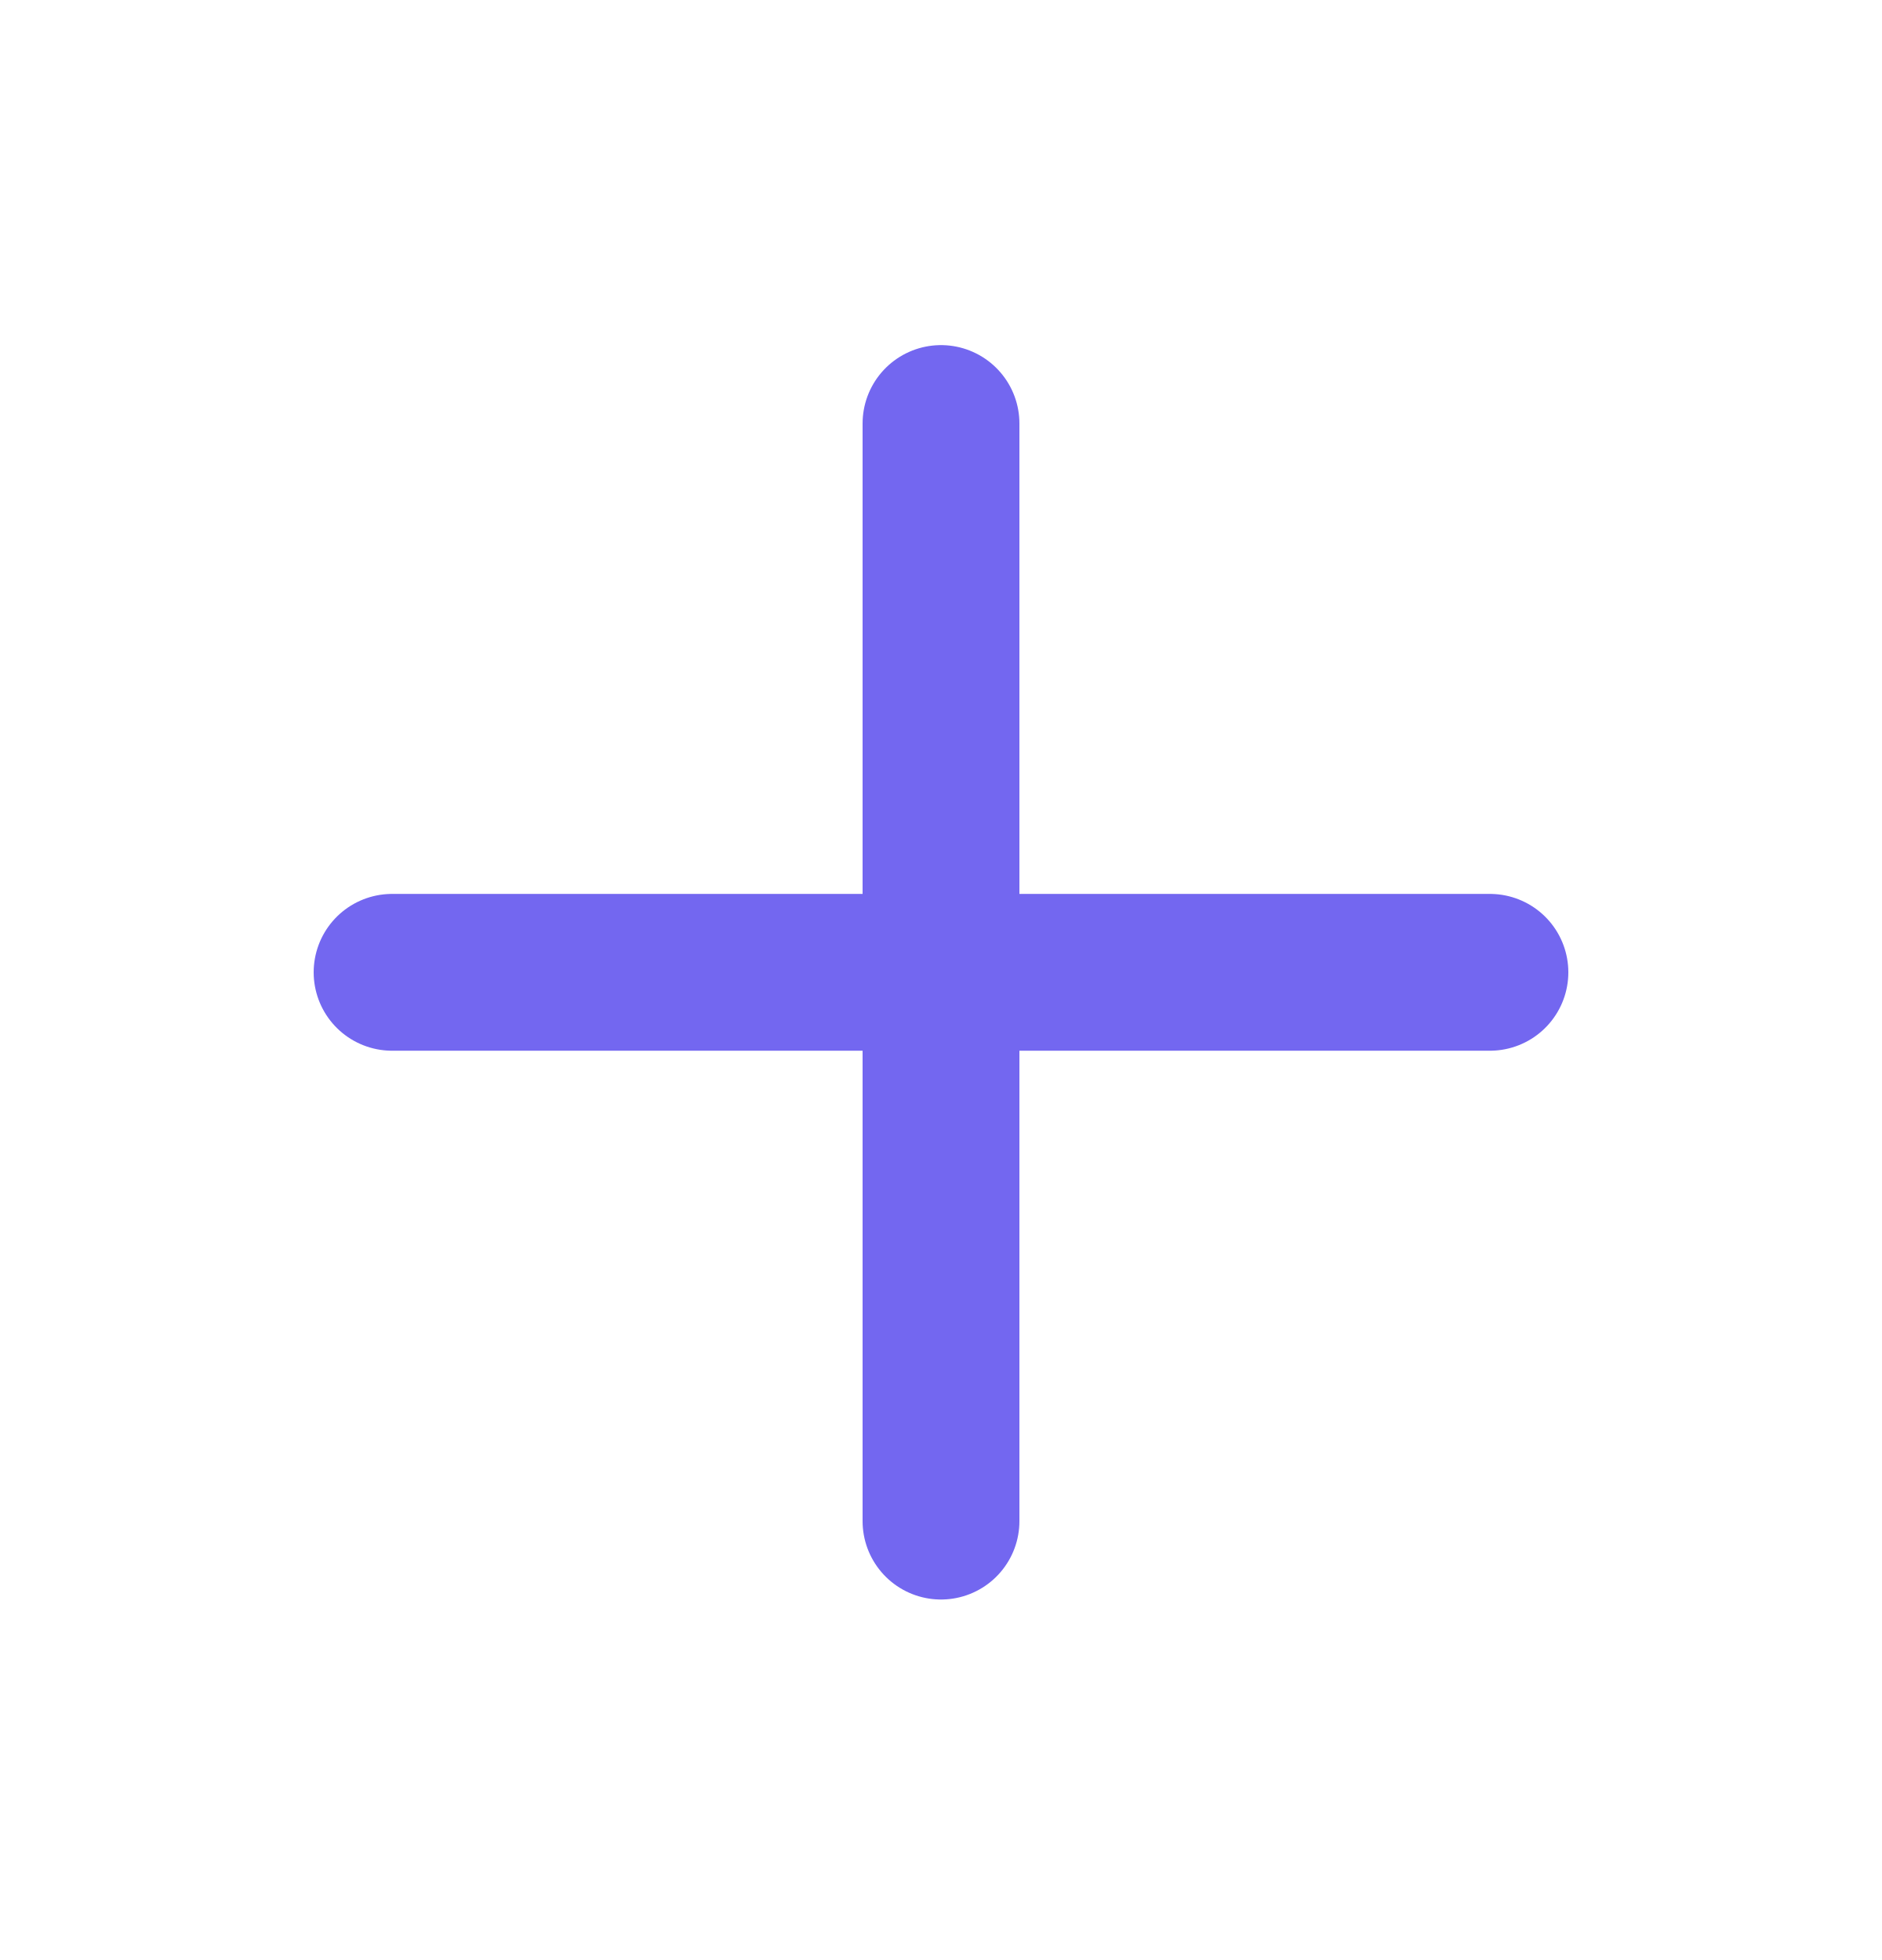
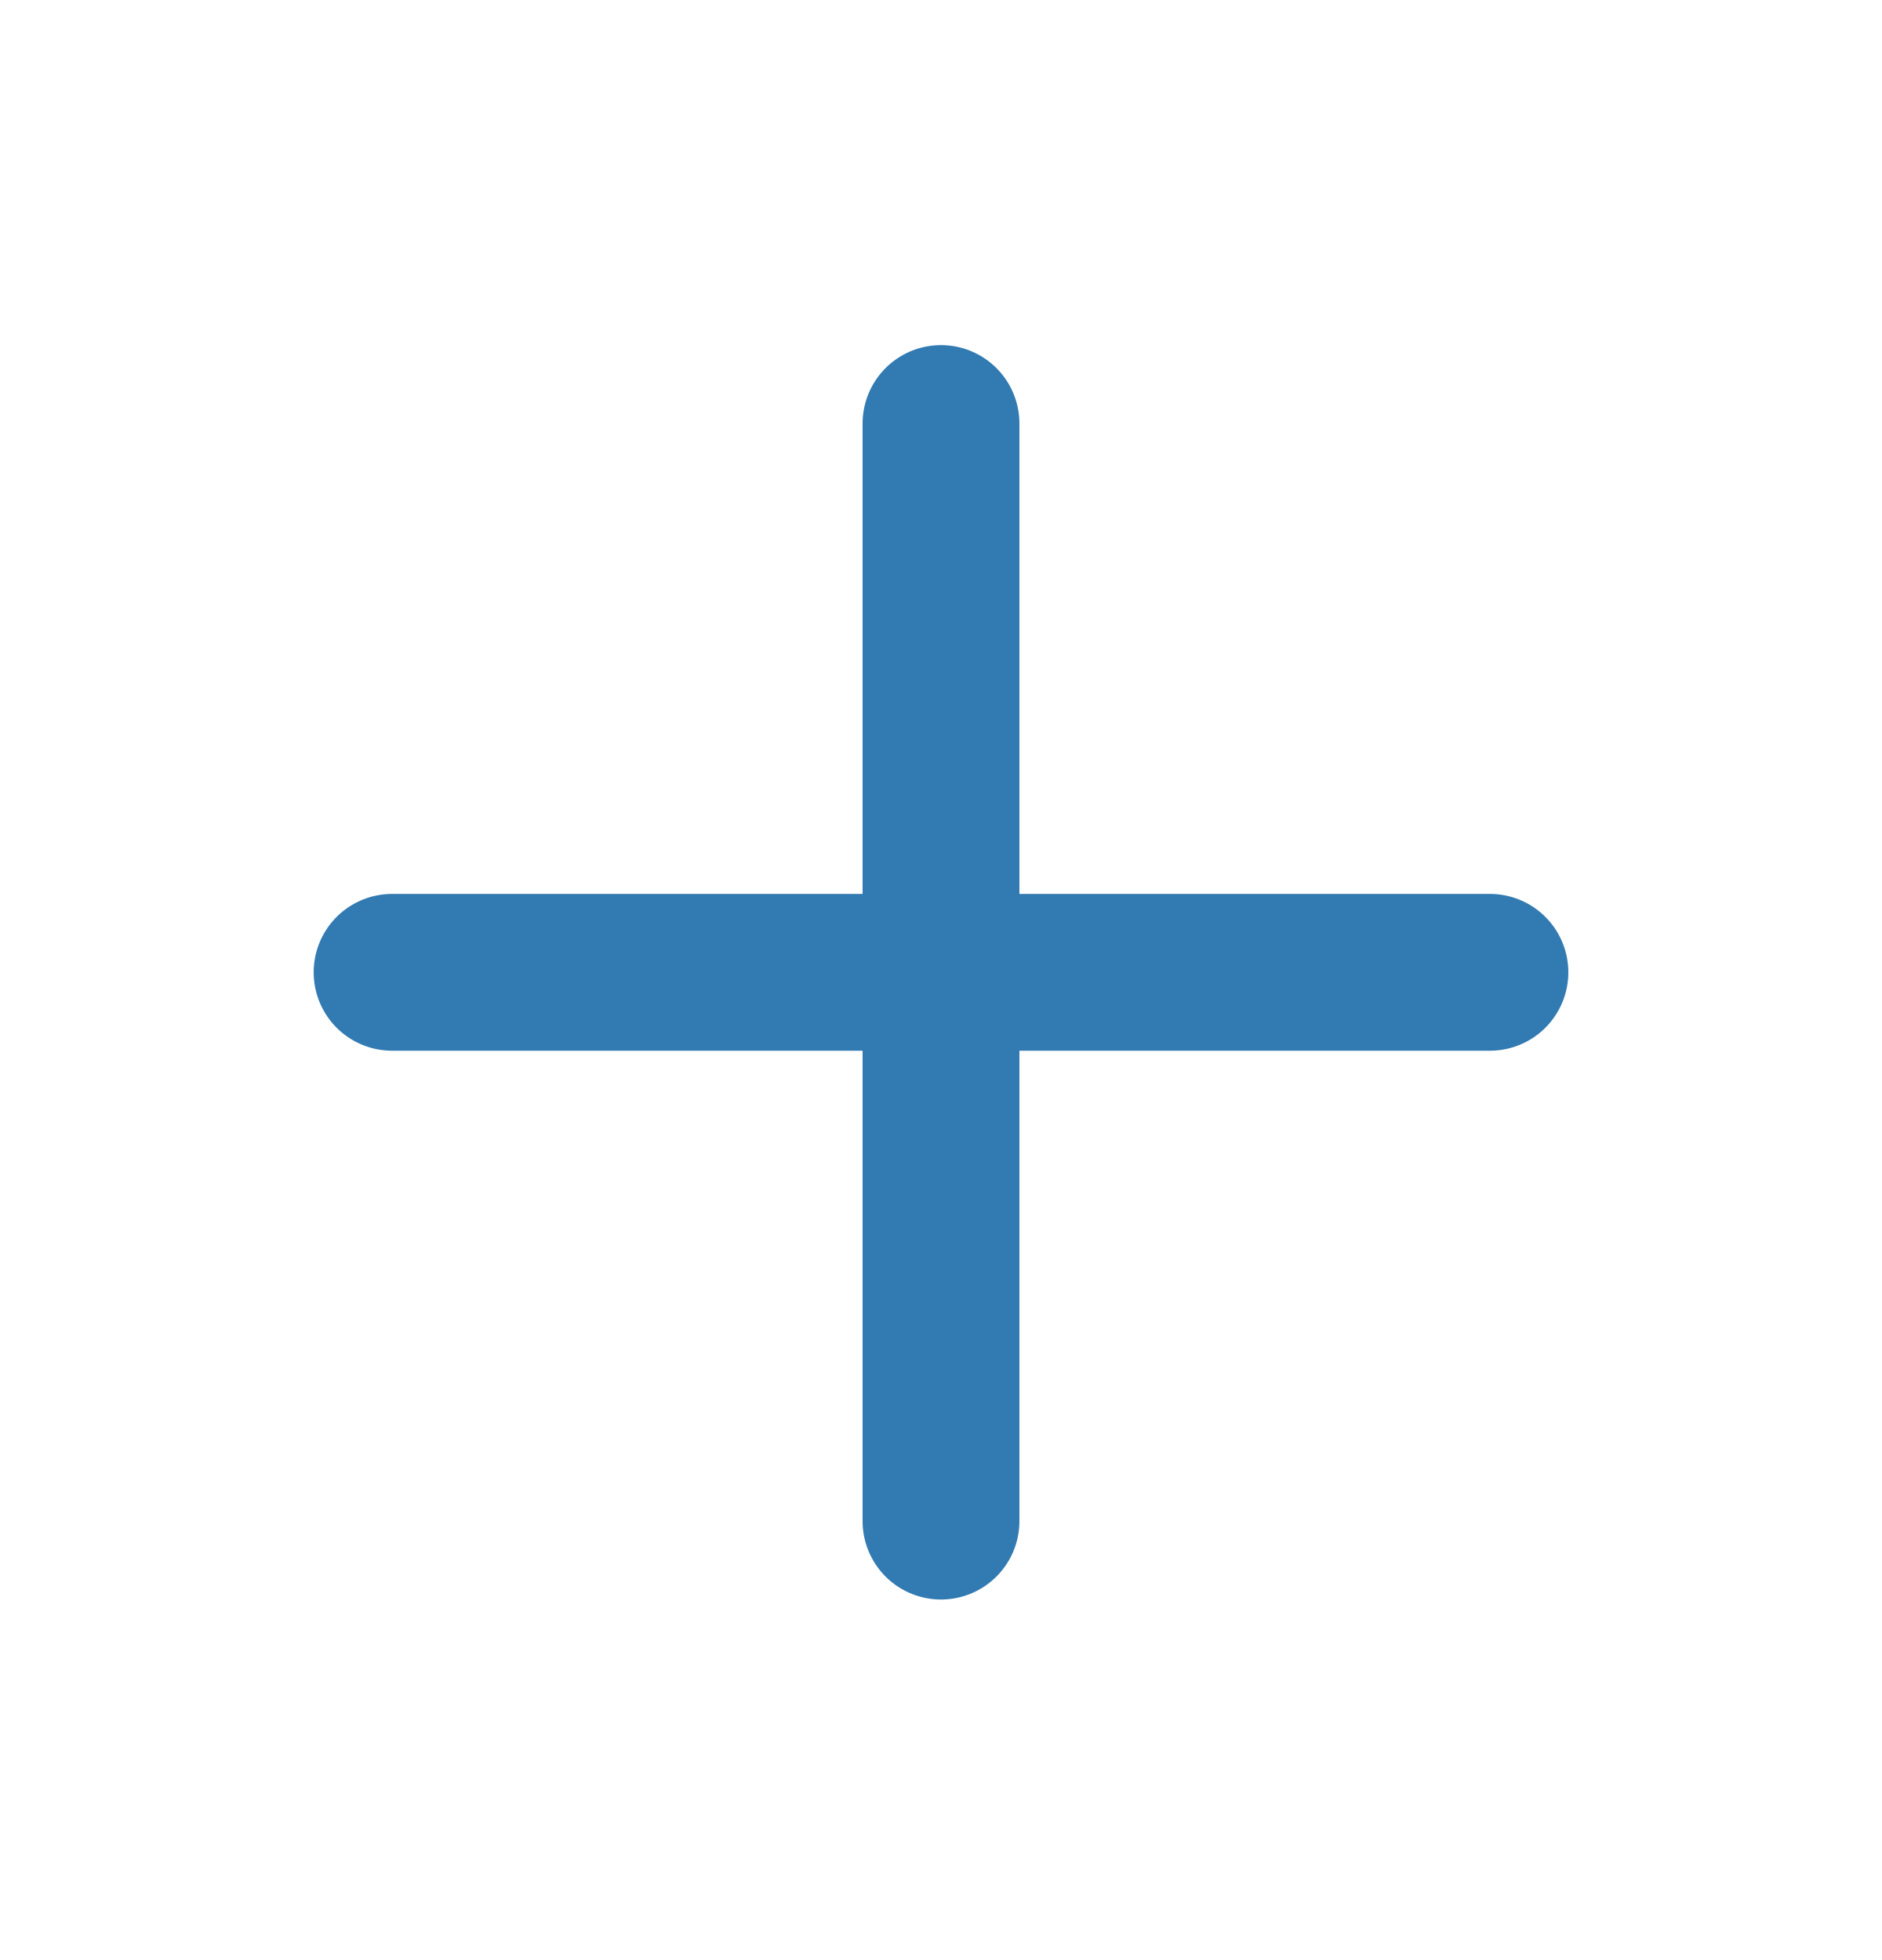
<svg xmlns="http://www.w3.org/2000/svg" width="24" height="25" viewBox="0 0 24 25" fill="none">
-   <path d="M12 5.402V19.402" stroke="#7367F0" stroke-width="2" stroke-linecap="round" stroke-linejoin="round" />
-   <path d="M5 12.402H19" stroke="#7367F0" stroke-width="2" stroke-linecap="round" stroke-linejoin="round" />
+   <path d="M12 5.402V19.402" stroke="#327ab2" stroke-width="2" stroke-linecap="round" stroke-linejoin="round" />
+   <path d="M5 12.402H19" stroke="#327ab2" stroke-width="2" stroke-linecap="round" stroke-linejoin="round" />
</svg>
